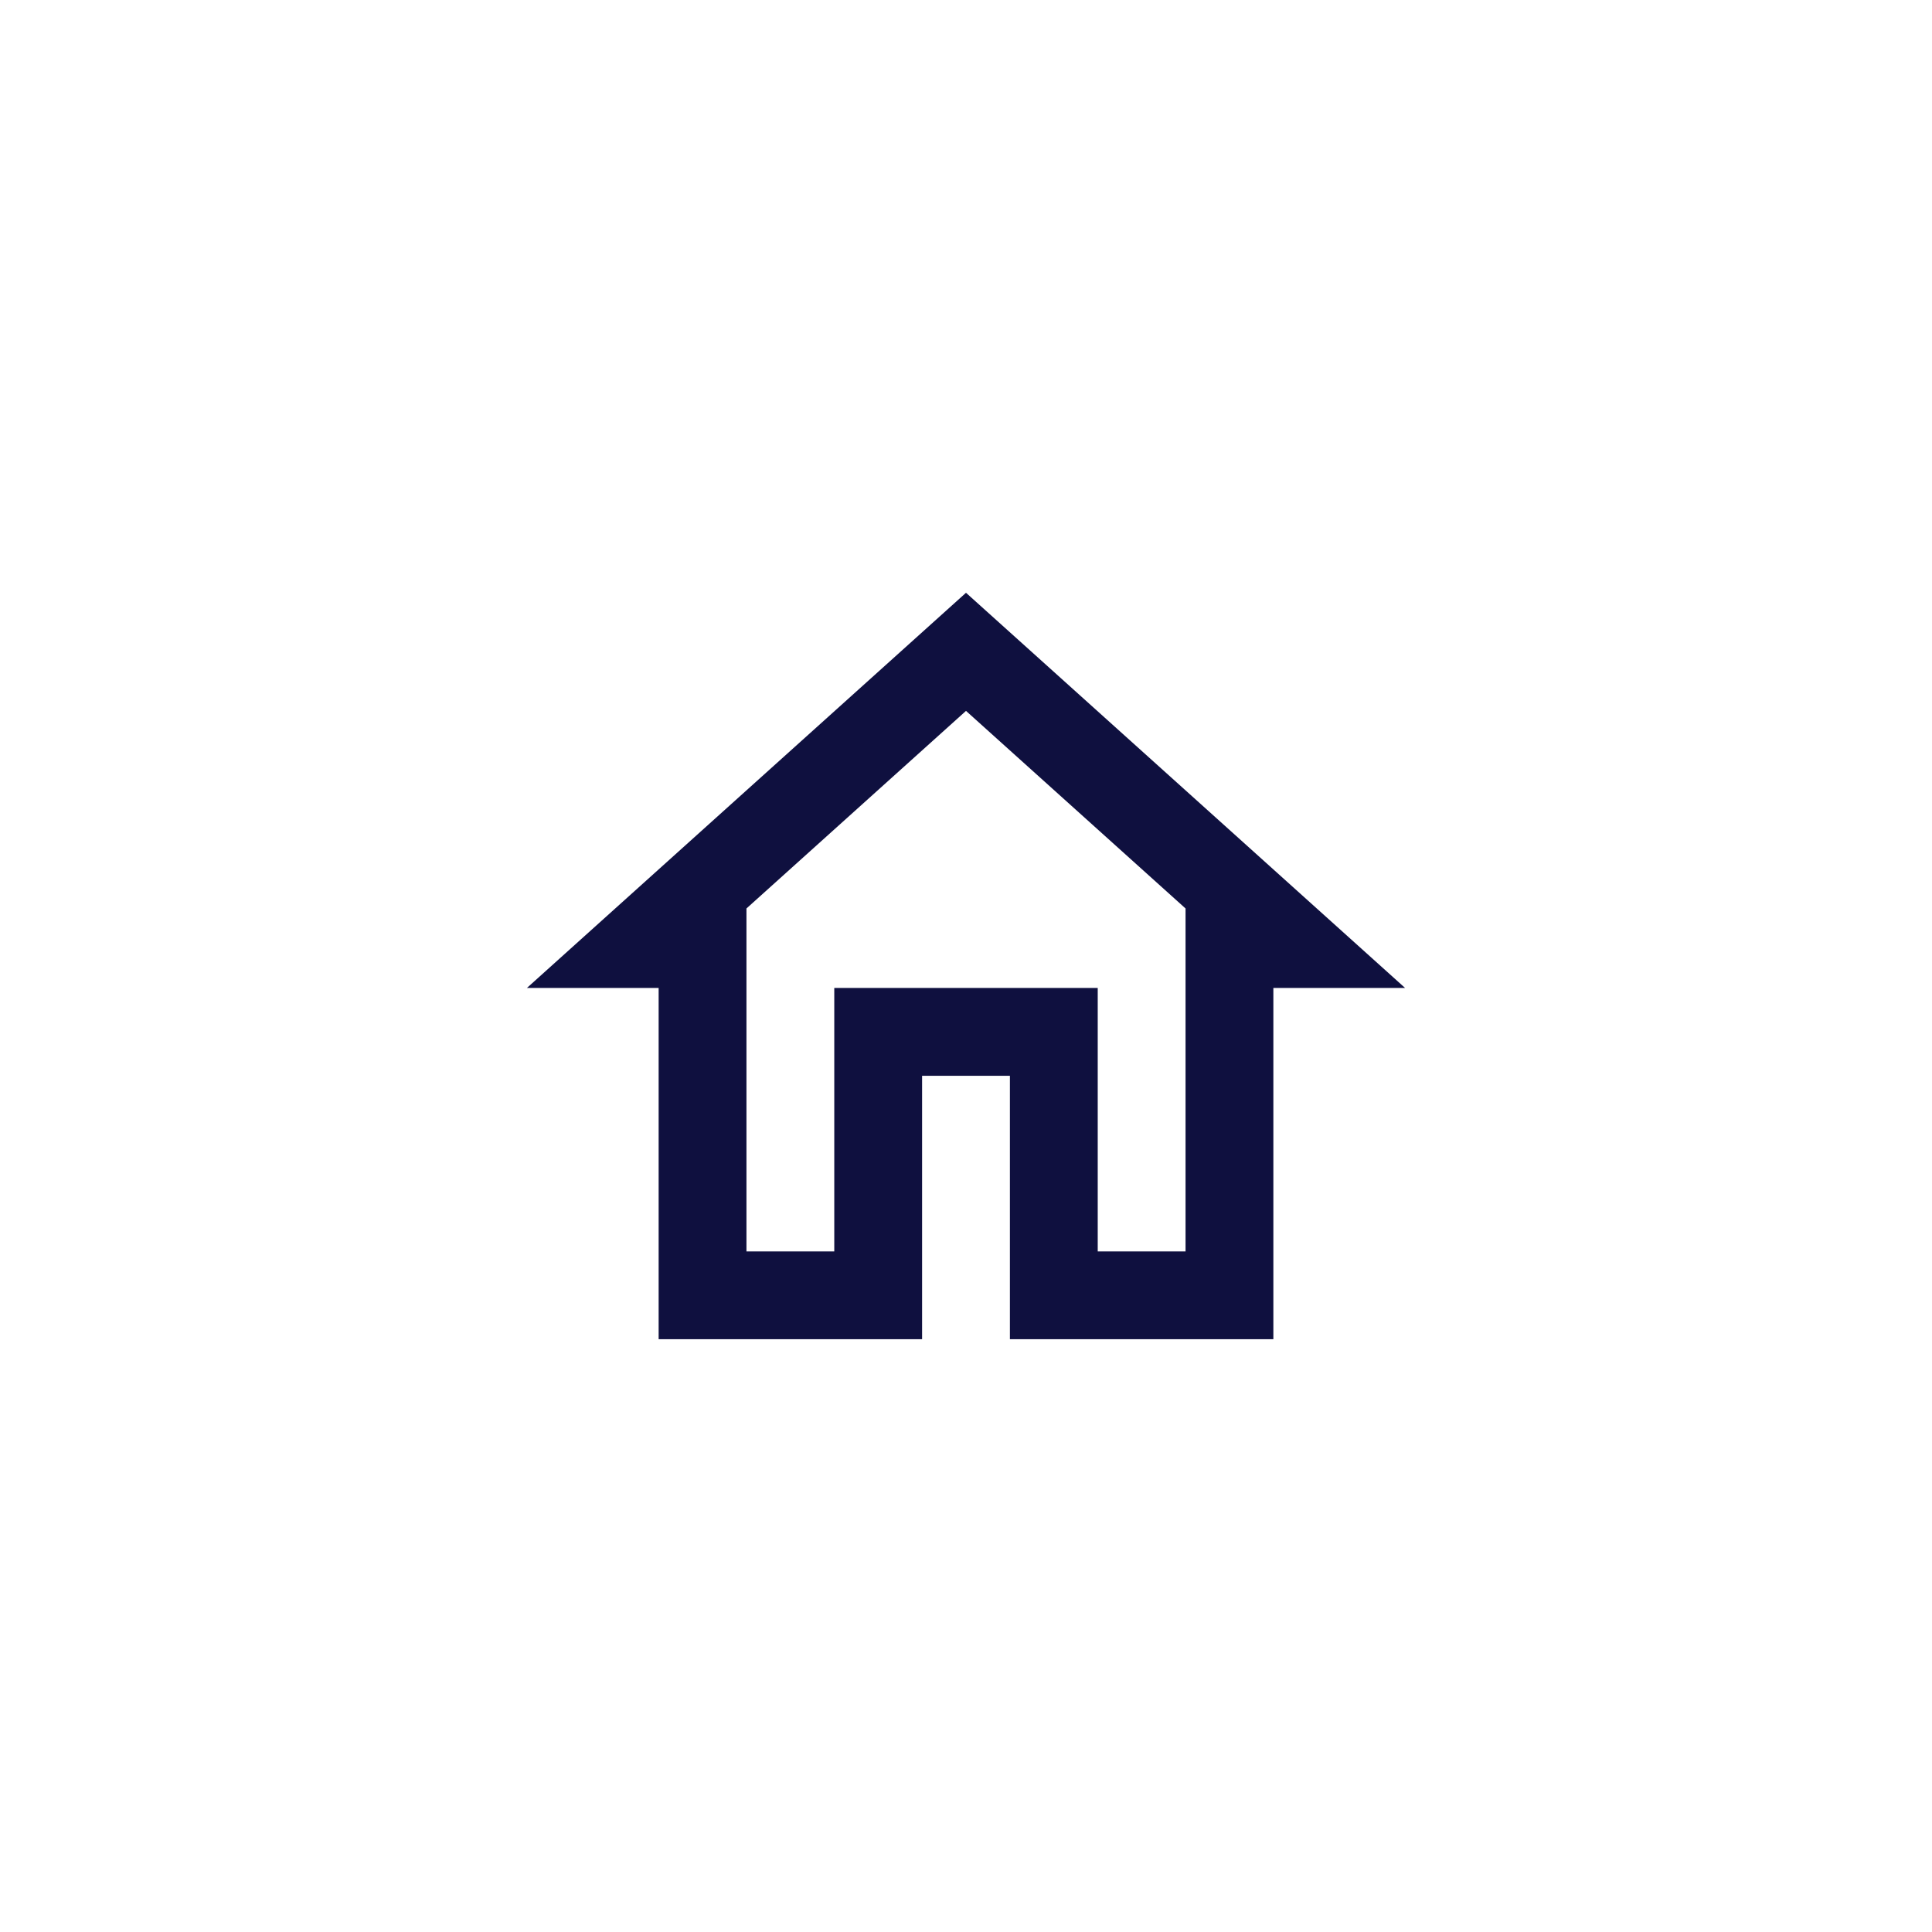
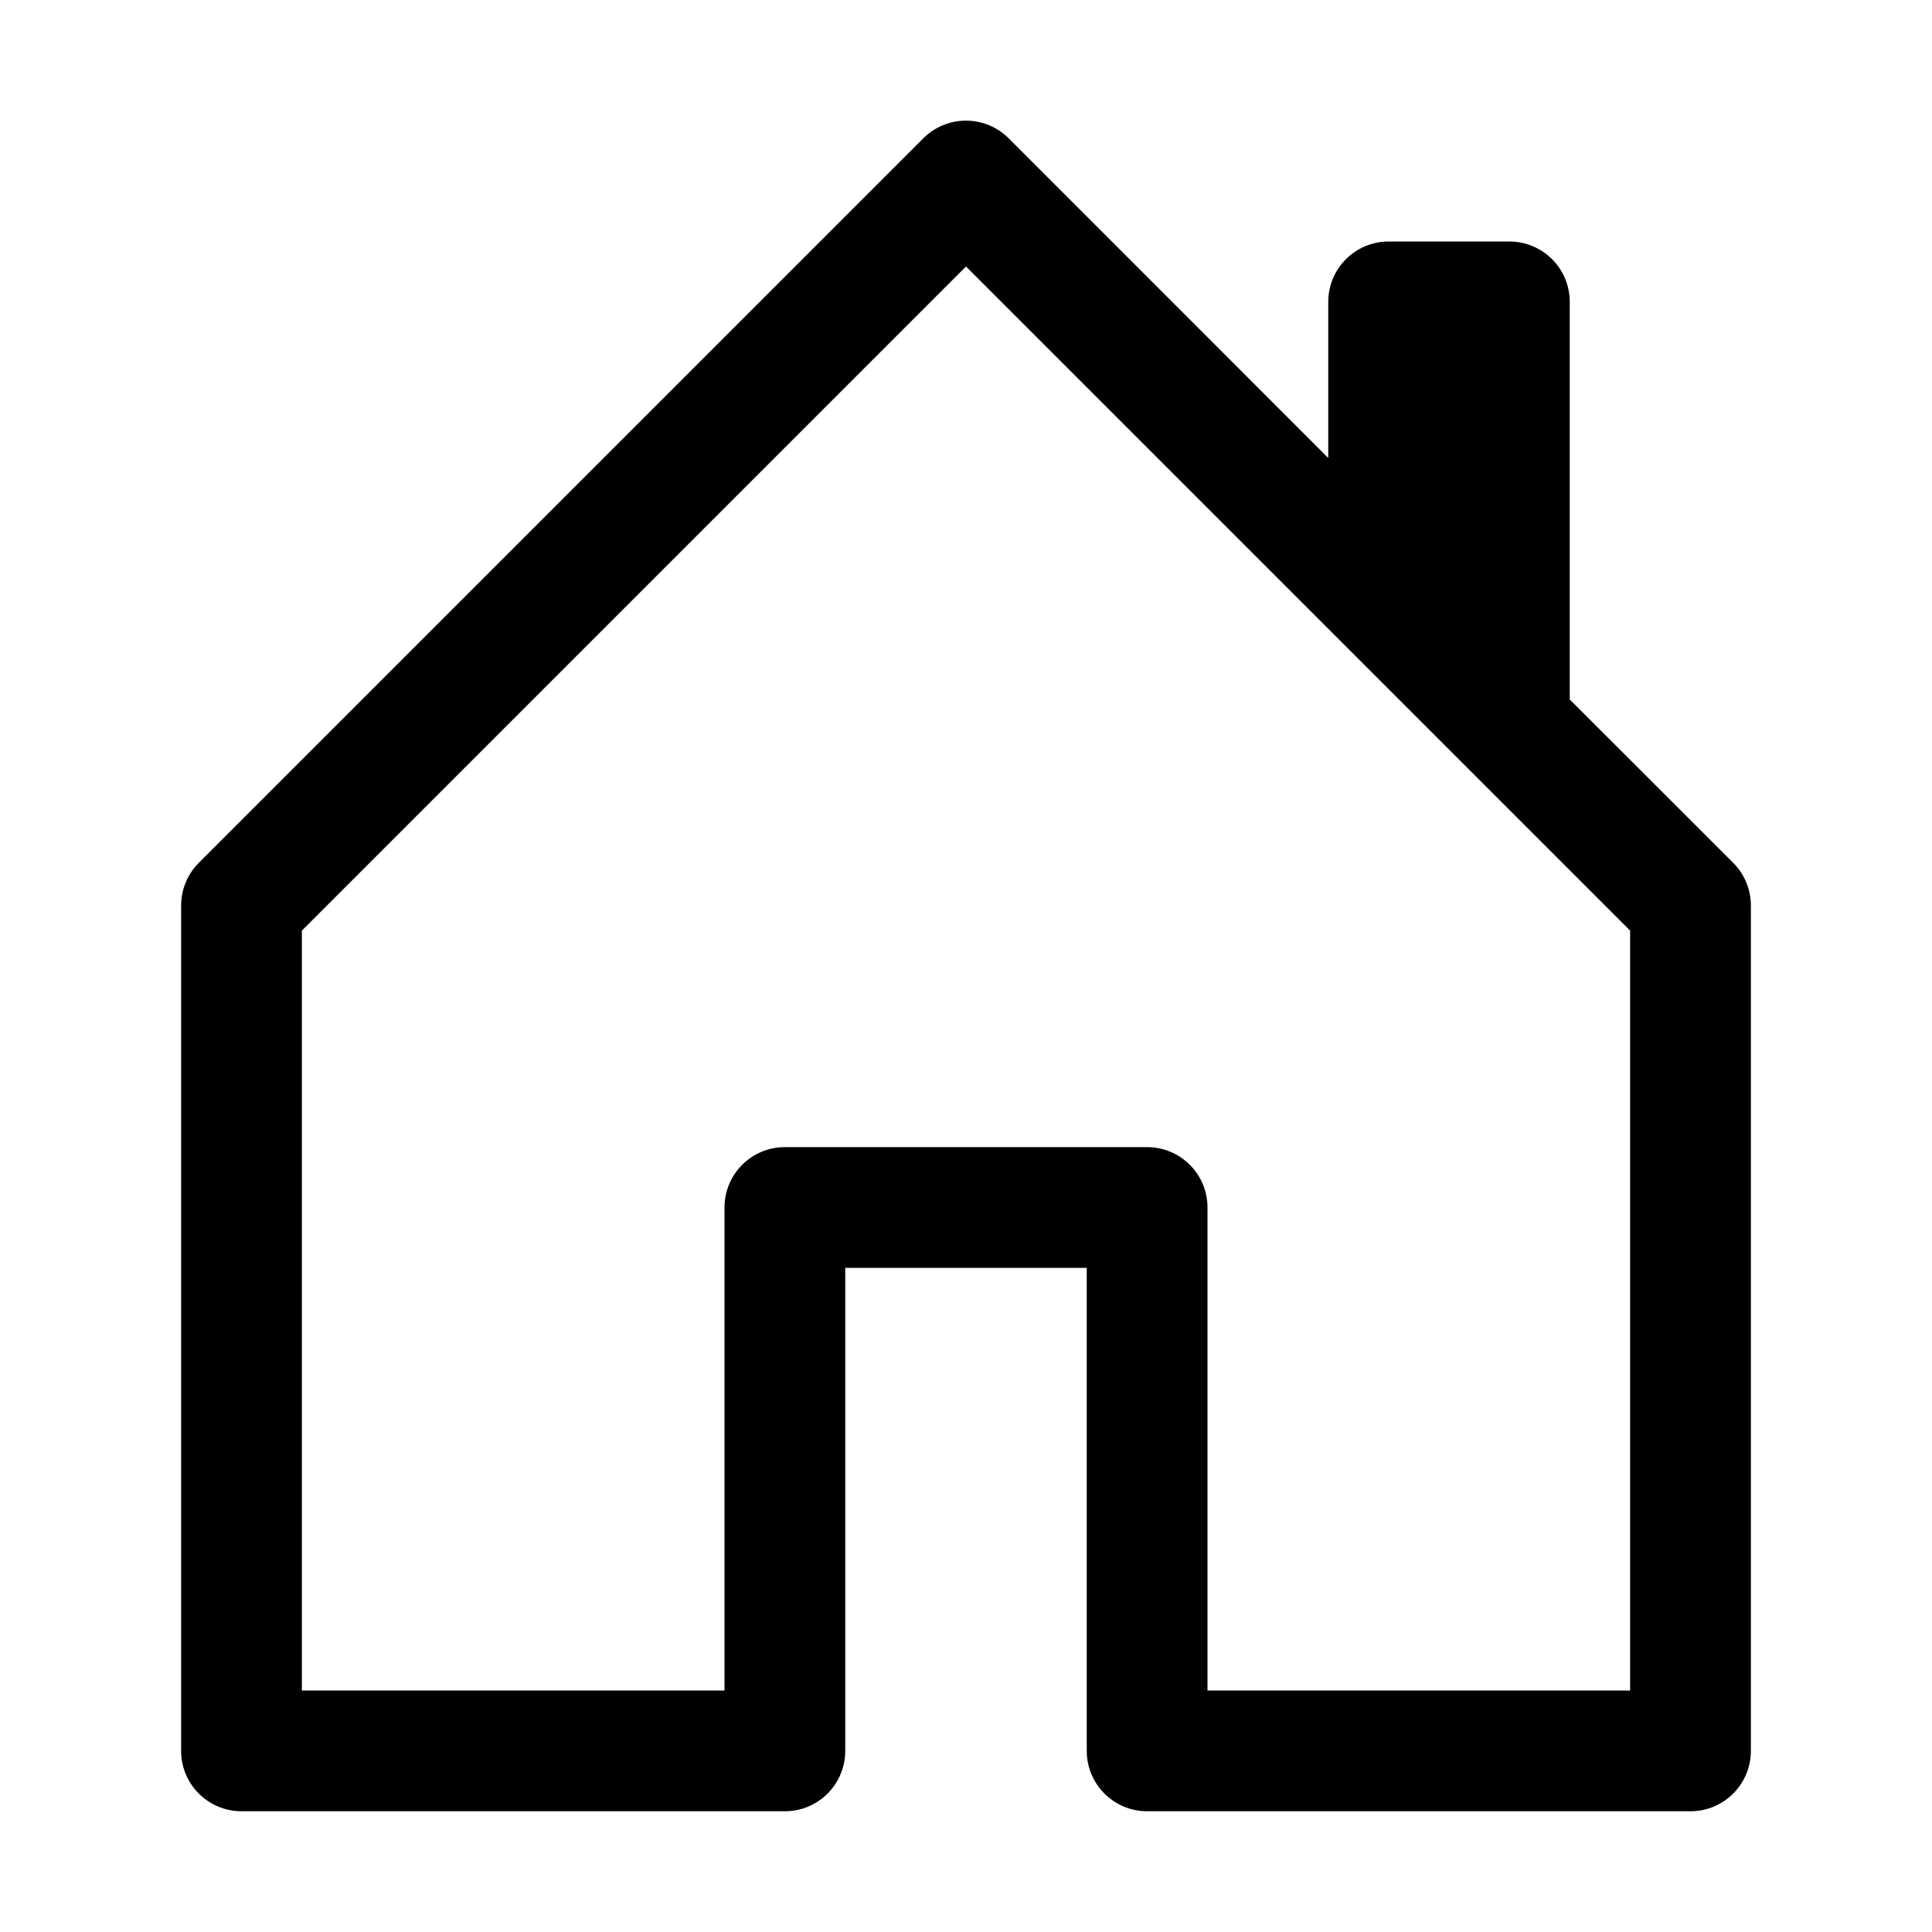
- <svg xmlns="http://www.w3.org/2000/svg" width="44" height="44" viewBox="0 0 44 44" fill="none">
-   <path d="M22 16.19L27 20.69V28.5H25V22.5H19V28.5H17V20.69L22 16.19ZM22 13.5L12 22.5H15V30.5H21V24.5H23V30.5H29V22.5H32L22 13.5Z" fill="#0F103F" />
+ <svg xmlns="http://www.w3.org/2000/svg" width="16" height="16" fill="currentColor" class="bi bi-house-door" viewBox="0 0 16 16">
+   <path d="M8.354 1.146a.5.5 0 0 0-.708 0l-6 6A.5.5 0 0 0 1.5 7.5v7a.5.5 0 0 0 .5.5h4.5a.5.5 0 0 0 .5-.5v-4h2v4a.5.5 0 0 0 .5.5H14a.5.5 0 0 0 .5-.5v-7a.5.5 0 0 0-.146-.354L13 5.793V2.5a.5.5 0 0 0-.5-.5h-1a.5.5 0 0 0-.5.5v1.293L8.354 1.146ZM2.5 14V7.707l5.5-5.5 5.5 5.5V14H10v-4a.5.5 0 0 0-.5-.5h-3a.5.5 0 0 0-.5.5v4H2.5Z" />
</svg>
